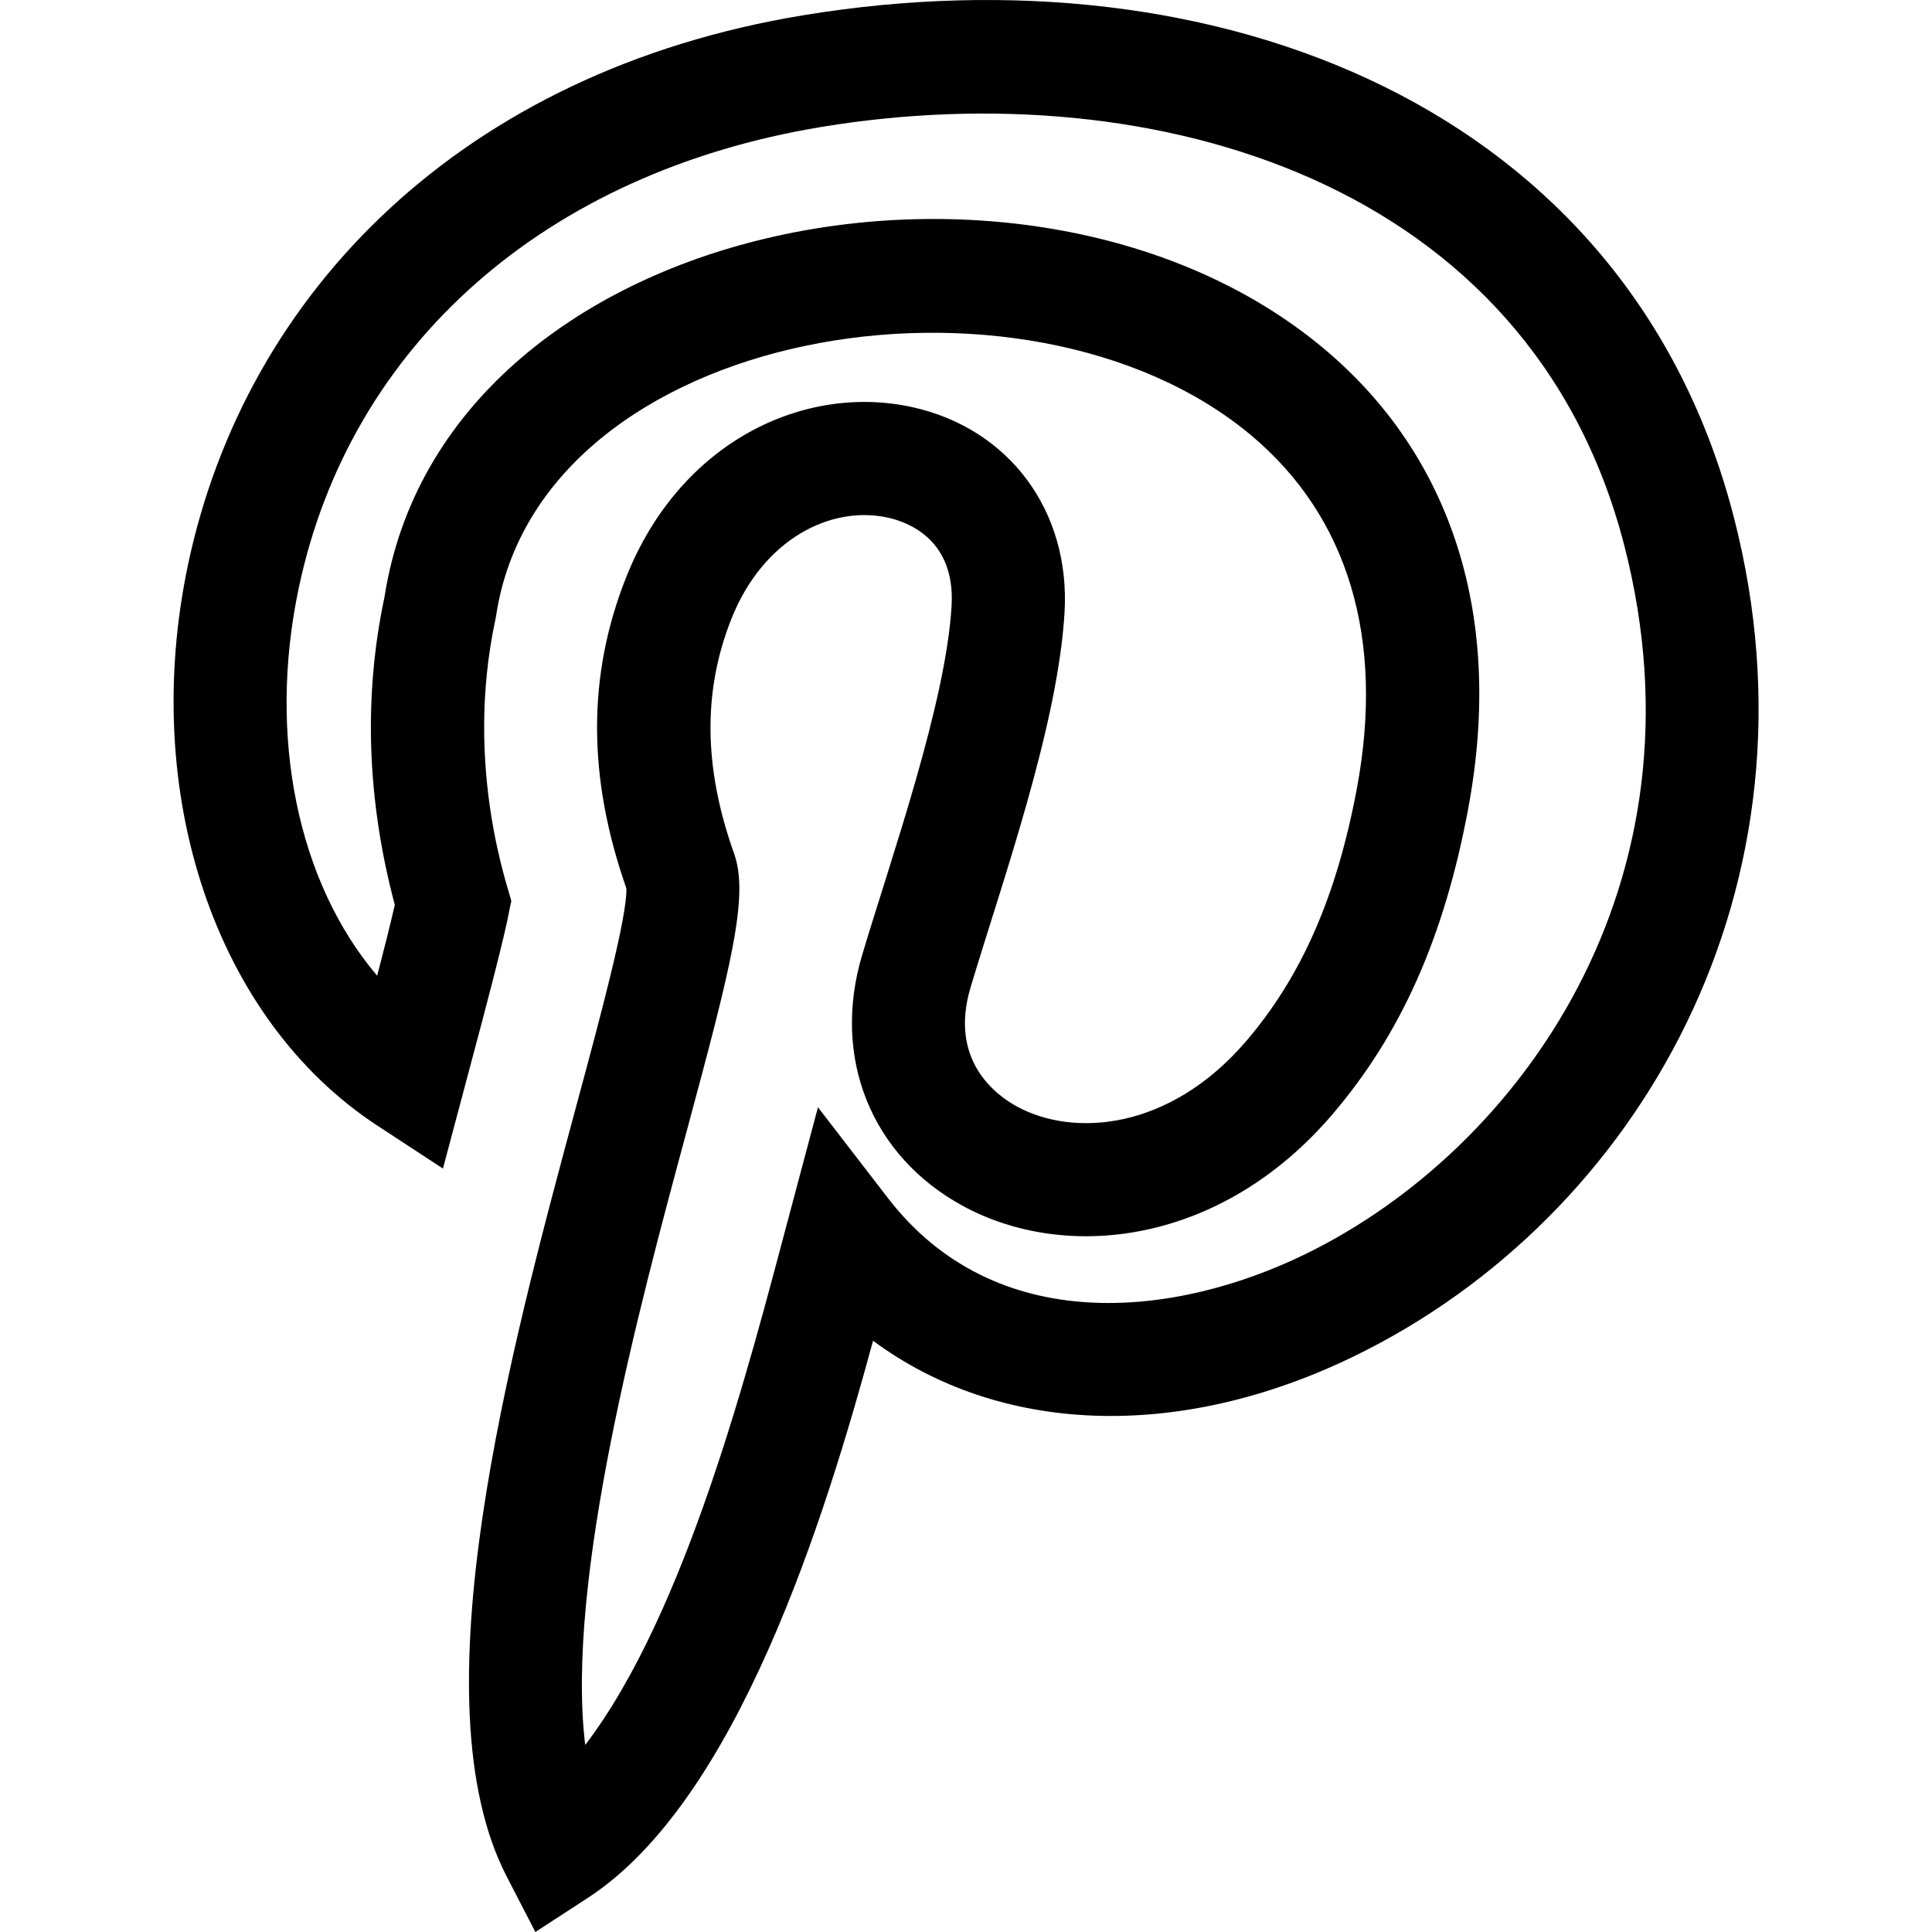
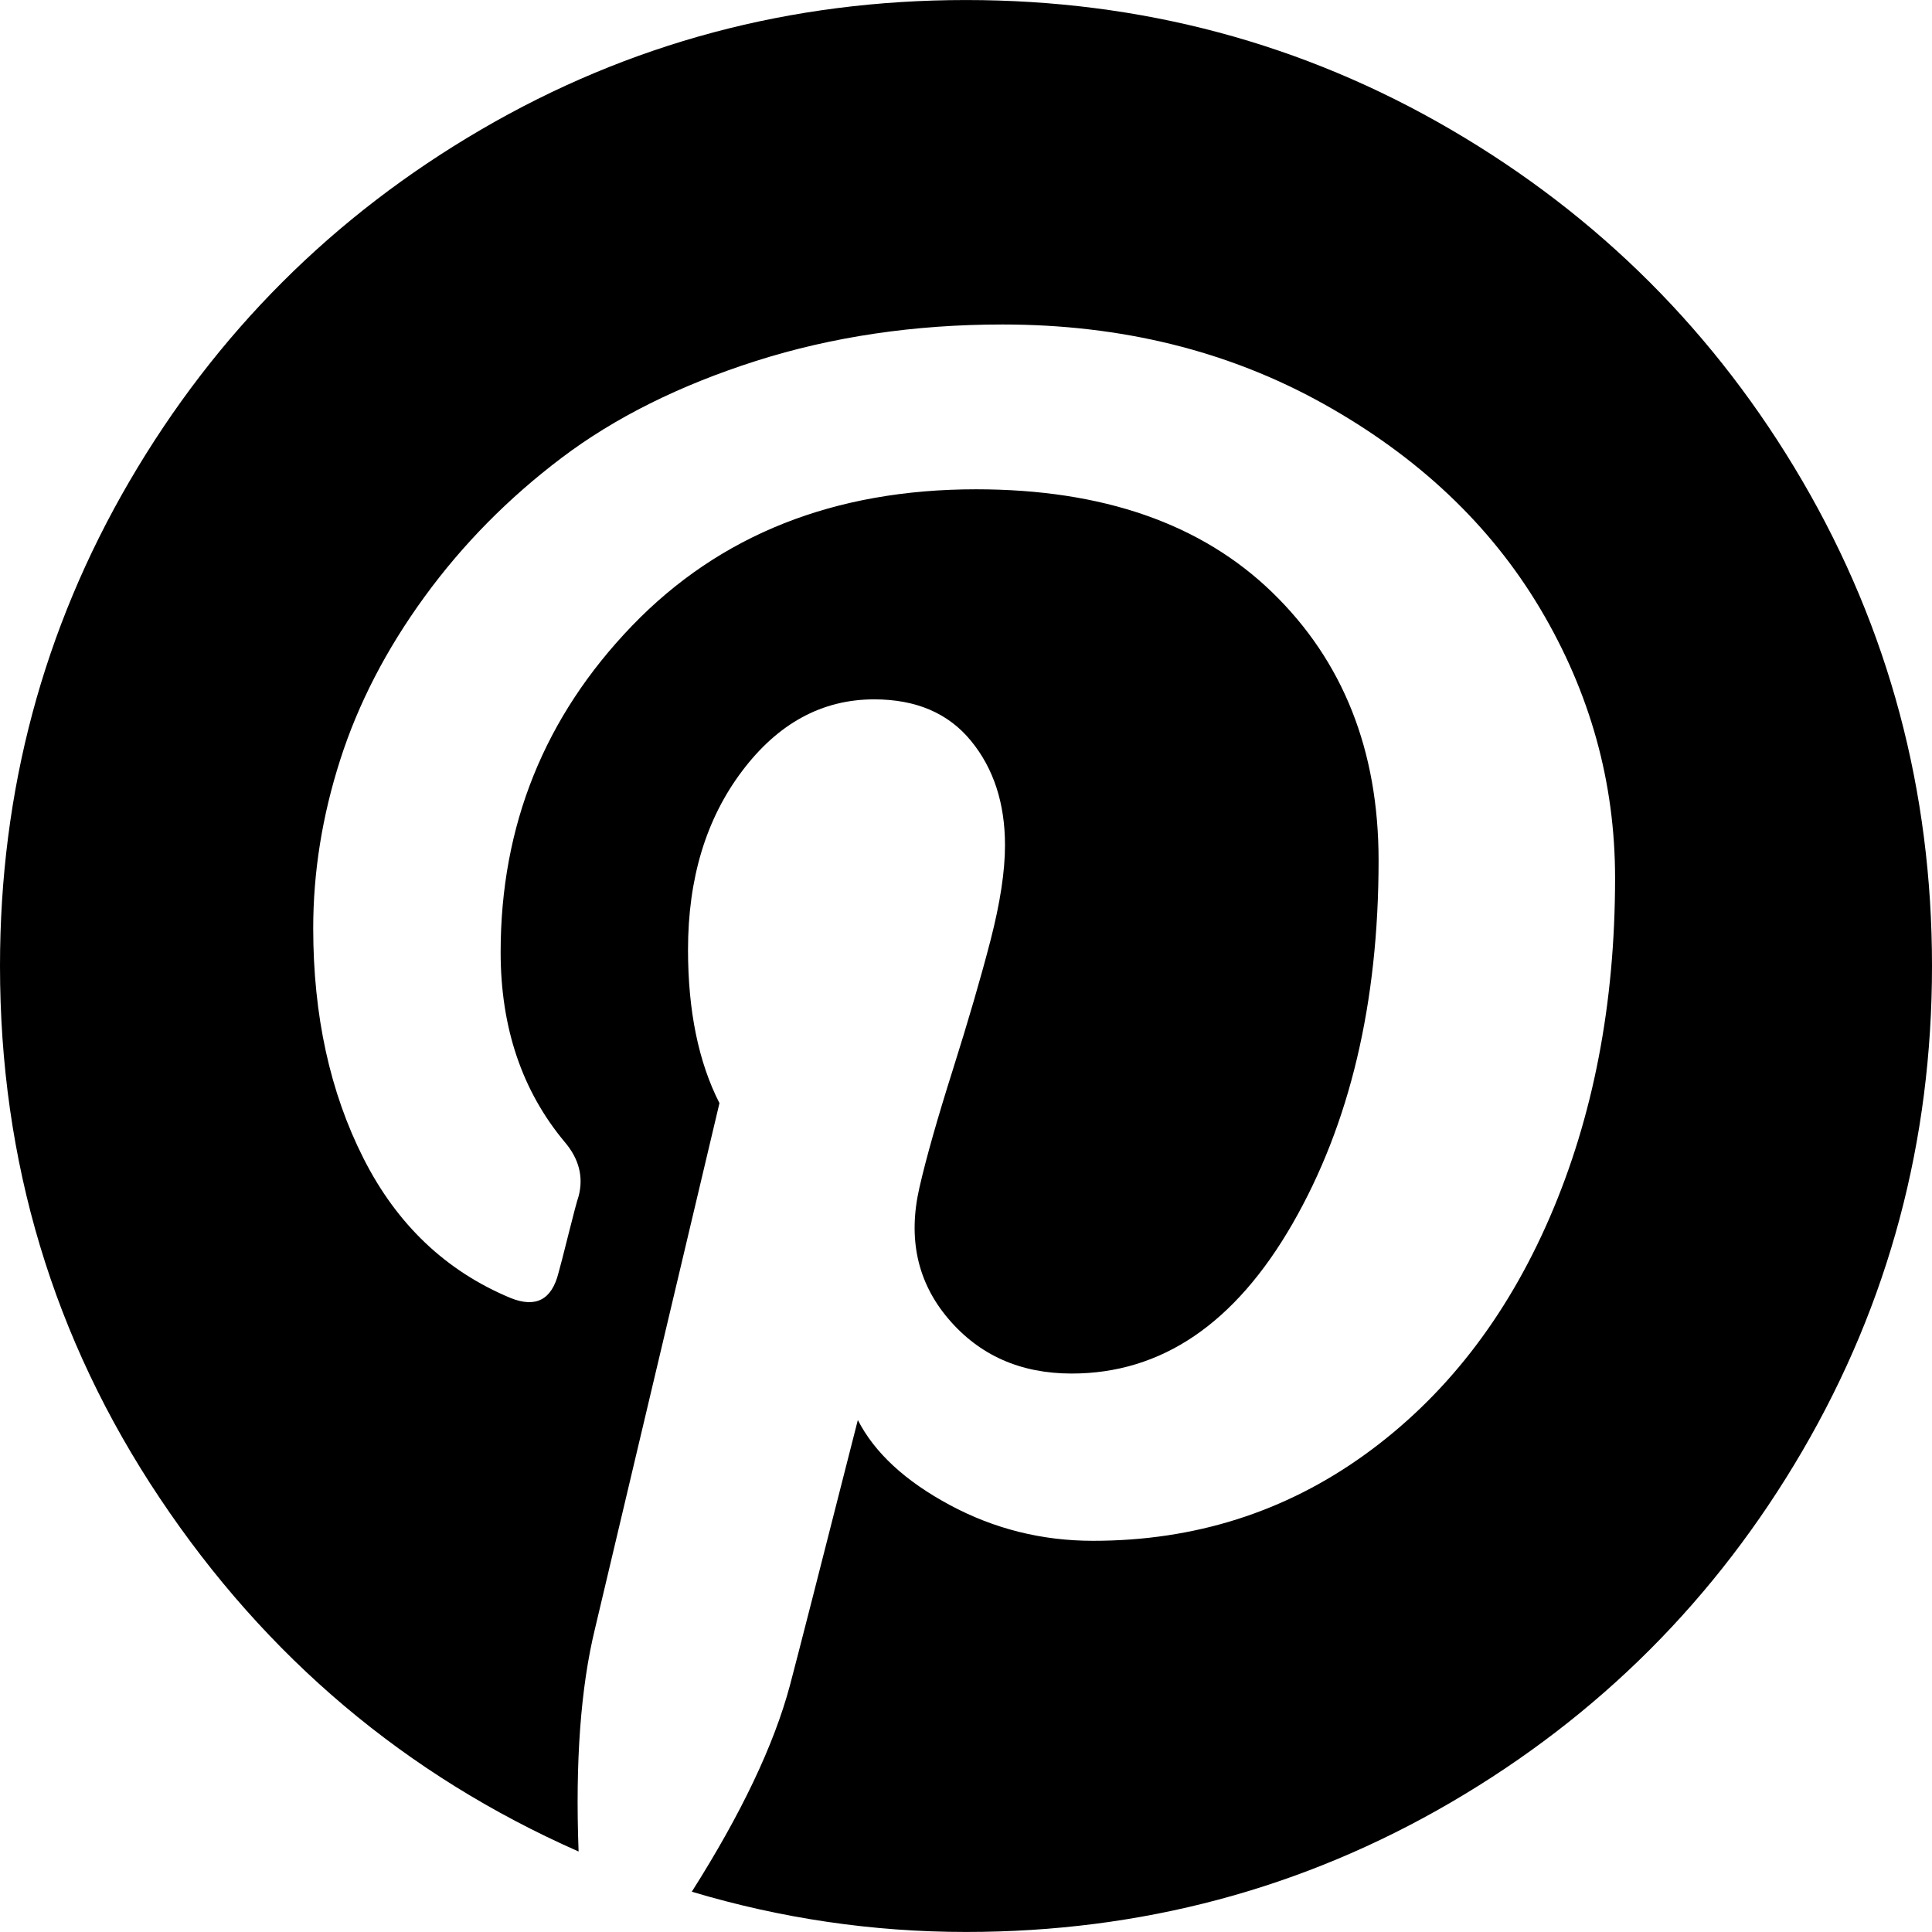
- <svg xmlns="http://www.w3.org/2000/svg" viewBox="-46 0 512 512">
-   <path d="m54.023 298.312 17.359 11.367 6.566-24.645c11.621-43.32 10.391-41.406 11.555-46.215-.473-2.699-12.707-35.246-4.188-74.789l.168-.91c11.645-76.883 140.309-97.809 200.055-47.781 25.773 21.582 35.473 53.969 28.039 93.66-5.336 28.504-14.652 49.758-29.312 66.887-20.238 23.648-45.691 25.57-60.77 17.348-5.613-3.059-18.051-12.262-12.285-31.555 8.246-27.613 23.145-69.203 24.906-99.363 1.57-26.867-14.633-48.734-40.32-54.414-28.633-6.332-61.625 9.121-75.891 45.164-10.266 25.926-10.238 52.871.086 82.34.336 7.27-7.062 34.684-13.031 56.801-18.043 66.867-42.758 158.438-18.688 205.066l7.605 14.727 13.891-9.035c39.699-25.809 62.891-100.883 75.602-147.652 33.461 24.777 80.875 26.867 127.773 3.965 75.289-36.77 125.512-124.512 100.348-222.199-28.047-108.879-136.898-151.082-246.535-133.051-90.379 14.859-147.859 73.402-163.117 145.559-12.871 60.879 7.297 120.648 50.184 148.727zm-20.844-142.523c13.629-64.465 65.457-110.137 138.641-122.172 87.891-14.453 187.727 14.246 212.633 110.941 23.035 89.422-27.637 160.02-84.469 187.773-34.863 17.023-82.242 22.07-110.668-14.824l-18.547-24.07-7.82 29.359c-10.328 38.734-27.031 104.492-53.863 139.637-5.27-43.473 14.32-116.078 26.824-162.41 11.938-44.23 16.621-62.625 12.629-73.828-8.074-22.66-8.32-42.969-.754-62.094 8.477-21.41 26.555-30.234 41.535-26.922 5.41 1.199 17.883 5.871 16.859 23.387-1.516 25.91-15.984 66.688-23.703 92.531-8.105 27.129 2.359 53.219 26.664 66.469 27.312 14.887 68.316 10.391 97.906-24.18 18.219-21.289 29.66-46.984 36.004-80.867 4.906-26.195 3.742-50.281-3.457-71.598-6.695-19.828-18.406-36.844-34.805-50.578-77.383-64.793-233.137-35.035-248.883 65.82-5.605 26.367-4.688 53.812 2.723 81.641-1.191 5.219-2.883 11.902-4.676 18.773-20.871-24.543-29.16-63.109-20.773-102.789zm0 0" />
+ <svg xmlns="http://www.w3.org/2000/svg" version="1.1" id="Capa_1" x="0px" y="0px" width="579.148px" height="579.148px" viewBox="0 0 579.148 579.148" style="enable-background:new 0 0 579.148 579.148;" xml:space="preserve">
+   <g>
+     <g>
+       <path d="M434.924,38.847C390.561,12.954,342.107,0.01,289.574,0.01c-52.54,0-100.992,12.944-145.356,38.837    C99.854,64.741,64.725,99.87,38.837,144.228C12.944,188.597,0,237.049,0,289.584c0,58.568,15.955,111.732,47.883,159.486    c31.922,47.768,73.771,83.08,125.558,105.949c-1.01-26.896,0.625-49.137,4.902-66.732l37.326-157.607    c-6.285-12.314-9.425-27.645-9.425-45.999c0-21.365,5.404-39.217,16.212-53.538c10.802-14.333,24.003-21.5,39.59-21.5    c12.564,0,22.246,4.143,29.034,12.448c6.787,8.292,10.184,18.727,10.184,31.292c0,7.797-1.451,17.289-4.334,28.47    c-2.895,11.187-6.665,24.13-11.31,38.837c-4.651,14.701-7.98,26.451-9.994,35.252c-3.525,15.33-0.63,28.463,8.672,39.4    c9.295,10.936,21.616,16.4,36.952,16.4c26.898,0,48.955-14.951,66.176-44.865c17.217-29.914,25.826-66.236,25.826-108.973    c0-32.925-10.617-59.701-31.859-80.312c-21.242-20.606-50.846-30.918-88.795-30.918c-42.486,0-76.862,13.642-103.123,40.906    c-26.267,27.277-39.401,59.896-39.401,97.84c0,22.625,6.414,41.609,19.229,56.941c4.272,5.029,5.655,10.428,4.149,16.205    c-0.508,1.512-1.511,5.281-3.017,11.309c-1.505,6.029-2.515,9.934-3.017,11.689c-2.014,8.049-6.787,10.564-14.333,7.541    c-19.357-8.043-34.064-21.99-44.113-41.85c-10.055-19.854-15.08-42.852-15.08-68.996c0-16.842,2.699-33.685,8.103-50.527    c5.404-16.842,13.819-33.115,25.264-48.832c11.432-15.698,25.135-29.596,41.102-41.659c15.961-12.069,35.38-21.738,58.256-29.04    c22.871-7.283,47.51-10.93,73.904-10.93c35.693,0,67.744,7.919,96.146,23.751c28.402,15.839,50.086,36.329,65.043,61.463    c14.951,25.135,22.436,52.026,22.436,80.692c0,37.705-6.541,71.641-19.607,101.807c-13.072,30.166-31.549,53.855-55.43,71.072    c-23.887,17.215-51.035,25.826-81.445,25.826c-15.336,0-29.664-3.58-42.986-10.748c-13.33-7.166-22.503-15.648-27.528-25.453    c-11.31,44.486-18.097,71.018-20.361,79.555c-4.78,17.852-14.584,38.457-29.413,61.836c26.897,8.043,54.296,12.062,82.198,12.062    c52.534,0,100.987-12.943,145.35-38.83c44.363-25.895,79.492-61.023,105.387-105.393c25.887-44.365,38.838-92.811,38.838-145.352    c0-52.54-12.951-100.985-38.838-145.355C514.422,99.87,479.287,64.741,434.924,38.847z" />
+     </g>
+   </g>
+   <g>
+ </g>
+   <g>
+ </g>
+   <g>
+ </g>
+   <g>
+ </g>
+   <g>
+ </g>
+   <g>
+ </g>
+   <g>
+ </g>
+   <g>
+ </g>
+   <g>
+ </g>
+   <g>
+ </g>
+   <g>
+ </g>
+   <g>
+ </g>
+   <g>
+ </g>
+   <g>
+ </g>
+   <g>
+ </g>
</svg>
